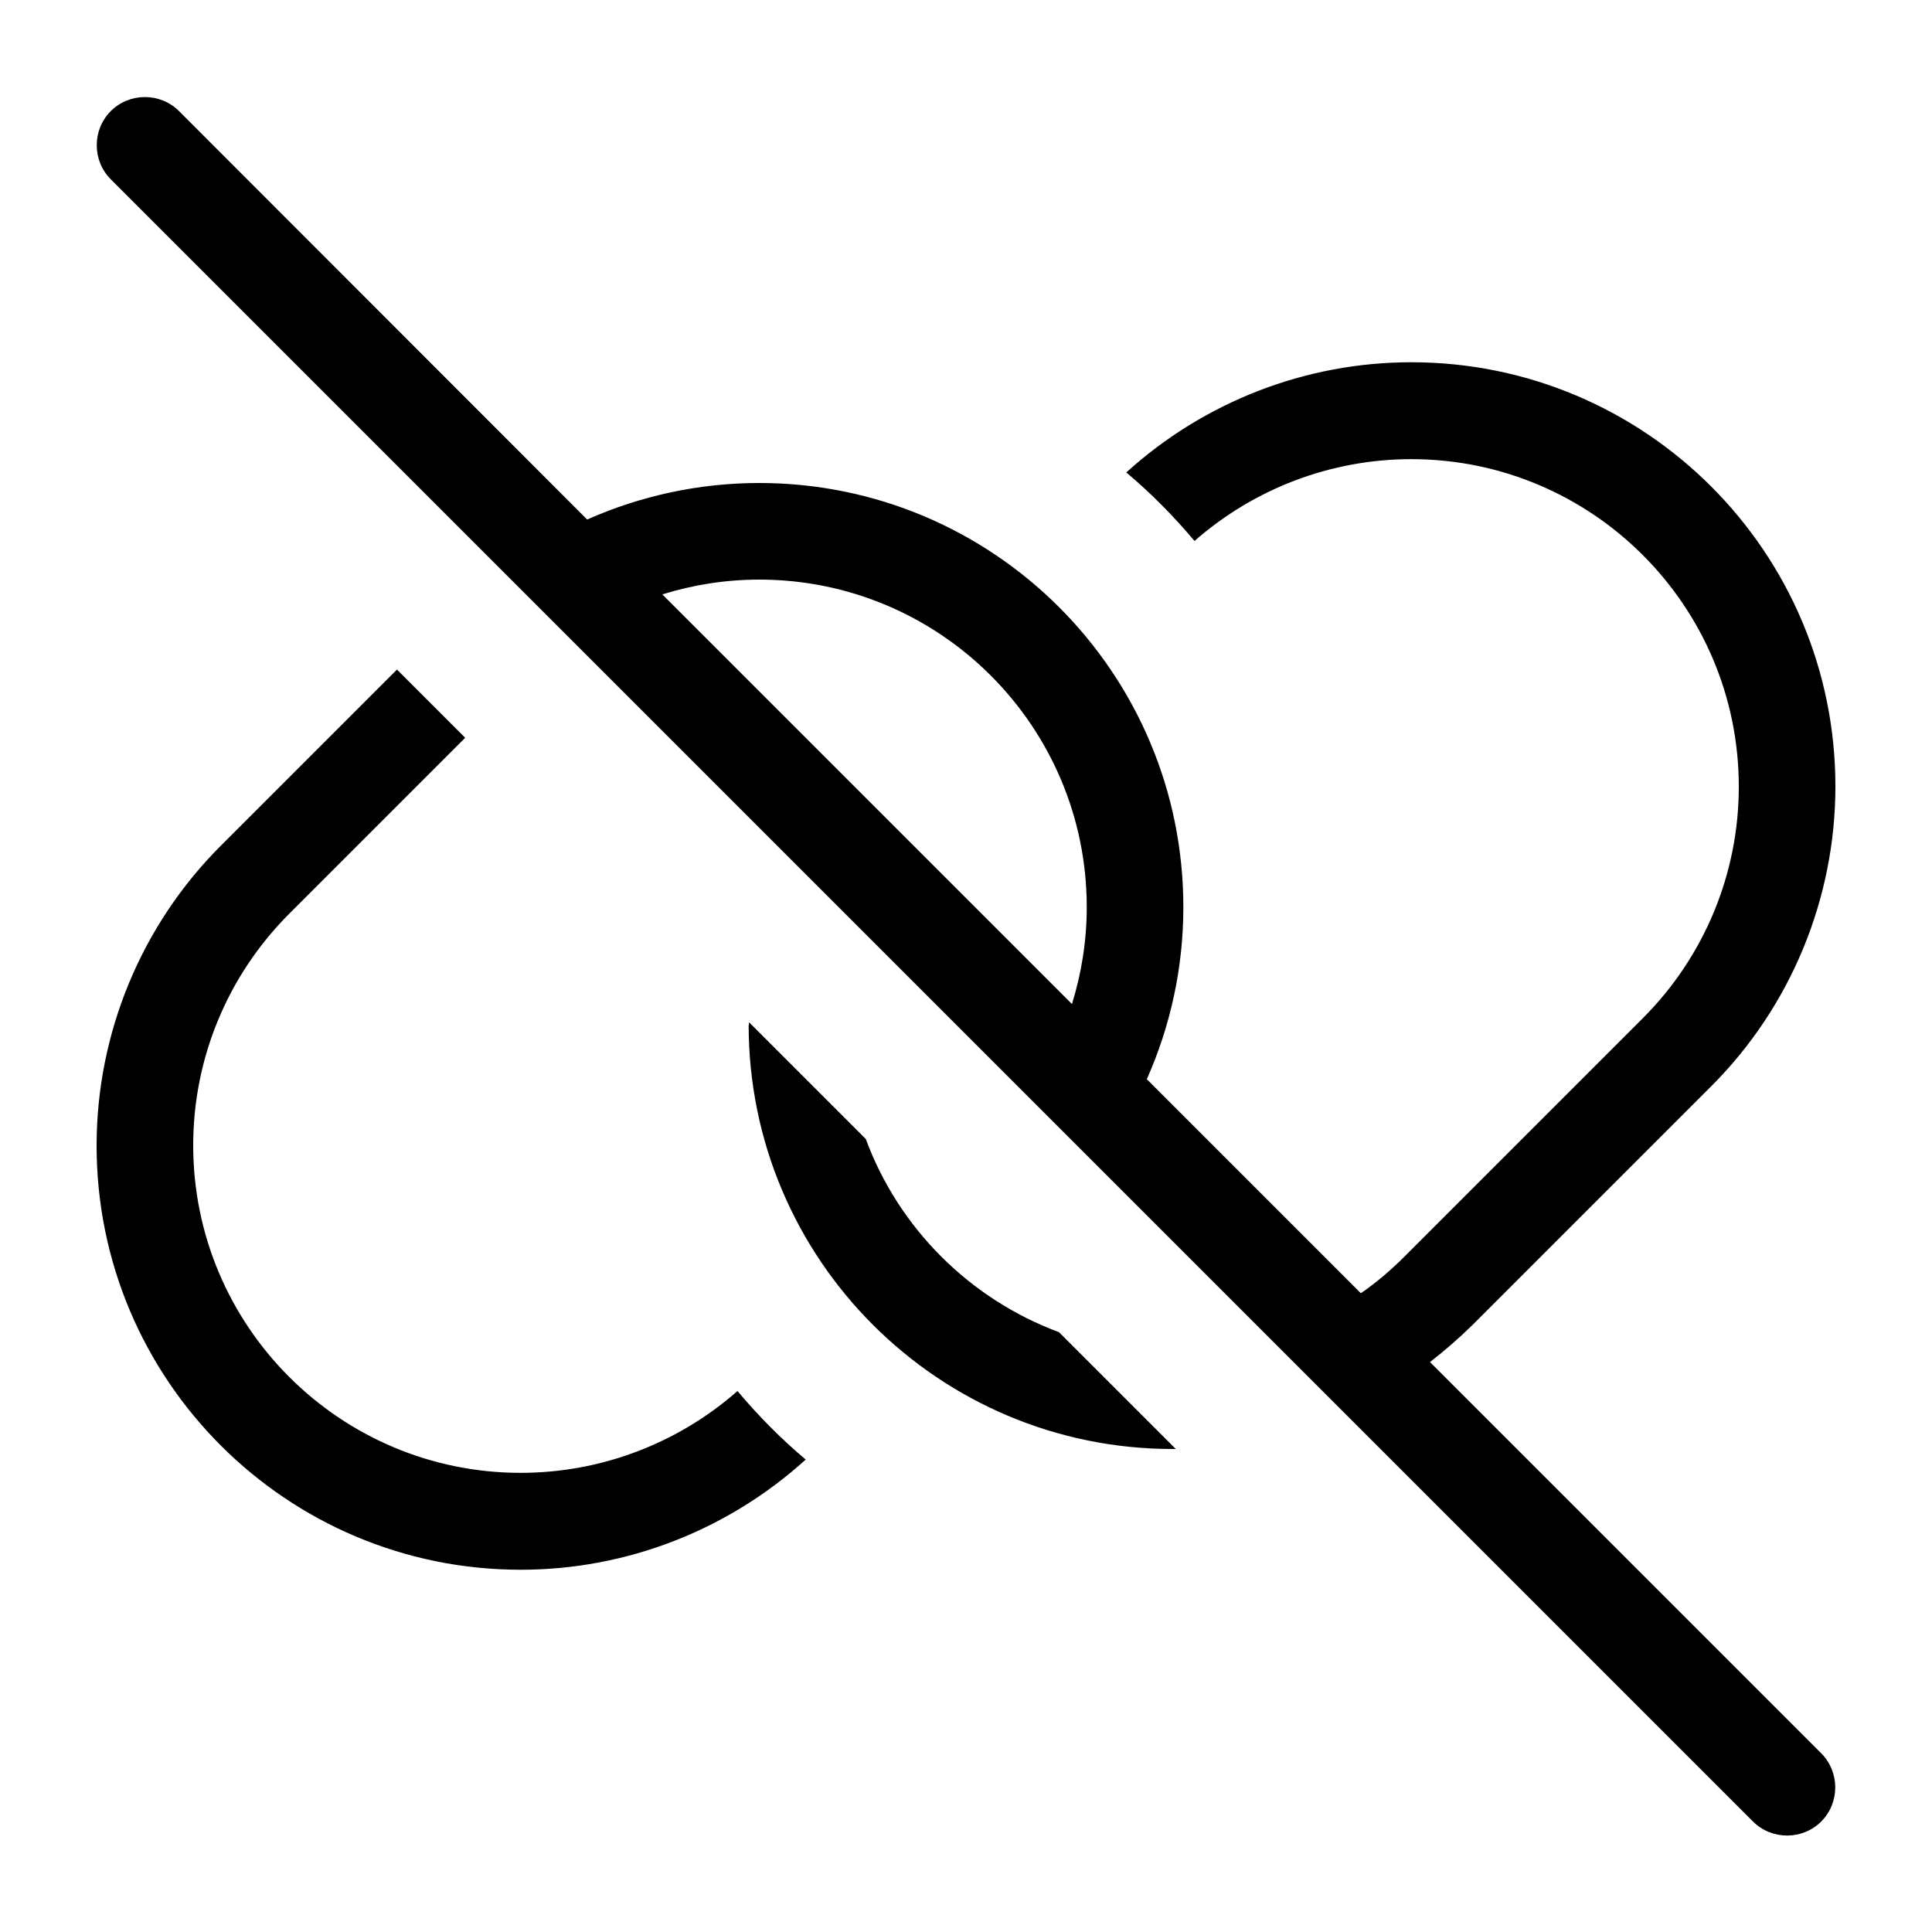
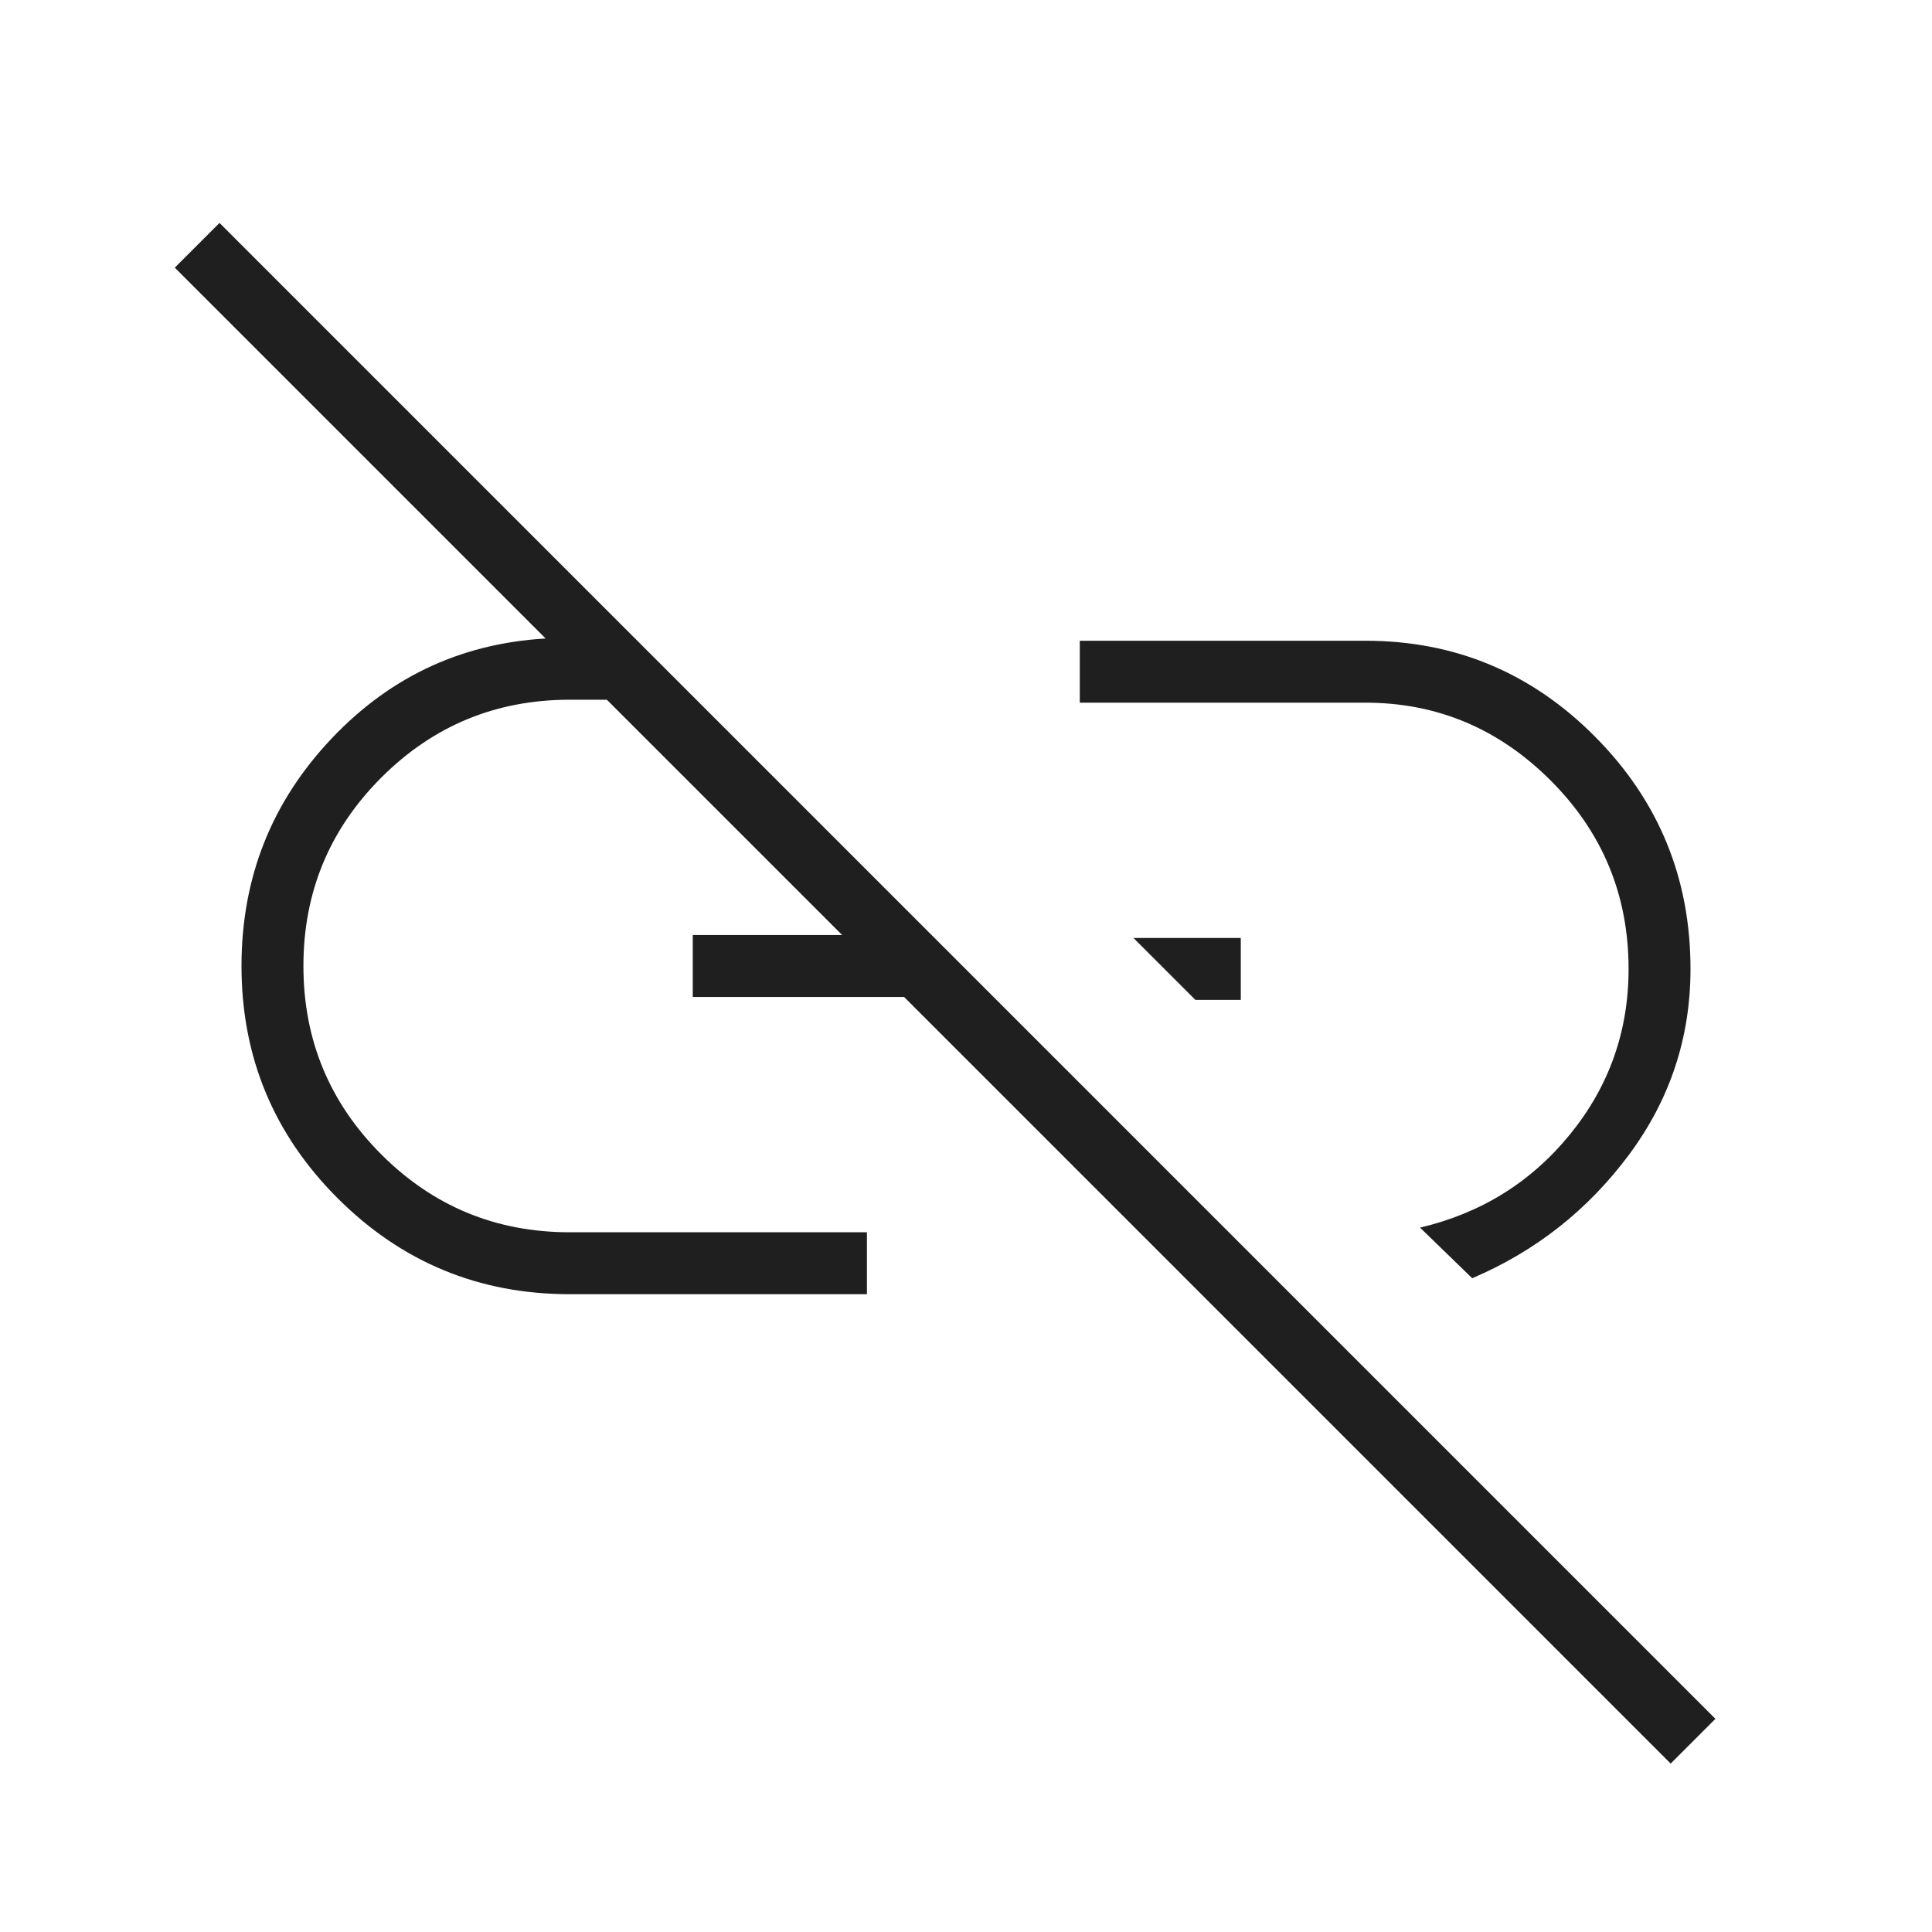
- <svg xmlns="http://www.w3.org/2000/svg" viewBox="0 0 640 640">
-   <path d="M59.3 36.8C53.1 30.6 42.9 30.6 36.7 36.8C30.5 43 30.5 53.2 36.7 59.4L580.7 603.4C586.9 609.6 597.1 609.6 603.3 603.4C609.5 597.2 609.5 587 603.3 580.8L473.7 451.2C478.6 447.4 483.3 443.3 487.8 438.9L566.9 359.8C593.2 333.5 608 297.7 608 260.5C608 182.9 545.1 120 467.5 120C432.5 120 398.9 133.1 373.1 156.5C381.3 163.4 388.8 171 395.7 179.2C415.5 161.8 441 152.1 467.5 152.1C527.4 152.1 576 200.7 576 260.6C576 289.4 564.6 316.9 544.2 337.3L465.1 416.4C460.7 420.8 455.9 424.9 450.8 428.4L379.9 357.5C387.8 339.7 392 320.4 392 300.5C392 222.9 329.1 160 251.5 160C231.7 160 212.3 164.2 194.5 172.1L59.3 36.8zM219.4 196.9C229.7 193.7 240.5 192 251.5 192C311.4 192 360 240.6 360 300.5C360 311.5 358.3 322.3 355.1 332.6L219.4 196.9zM73.1 280.2C46.8 306.5 32 342.3 32 379.5C32 457.1 94.9 520 172.5 520C207.5 520 241.1 506.9 266.9 483.5C258.7 476.6 251.2 469 244.3 460.8C224.5 478.2 199 487.9 172.5 487.9C112.6 487.9 64 439.3 64 379.4C64 350.6 75.4 323.1 95.8 302.7L154.1 244.4L131.5 221.8L73.2 280.1zM248 339.5C248 417.1 310.9 480 388.5 480L389.5 480L350.8 441.3C321.2 430.3 297.7 406.8 286.8 377.3L248.1 338.6L248.1 339.6z" />
+ <svg xmlns="http://www.w3.org/2000/svg" height="48px" viewBox="0 -960 960 960" width="48px" fill="#1f1f1f">
+   <path d="M731.54-324.85 705.62-350q45.61-10.77 74.61-46.46t29-82.08q0-54.92-38.69-93.61-38.69-38.7-92.08-38.7H536.54v-30.77h141.92q66.85 0 114.19 47.74Q840-546.15 840-478.54q0 51.23-30.62 92.39-30.61 41.15-77.84 61.3ZM594-463.15l-30.77-30.77h53.31v30.77H594ZM830.15-83.69 86.85-827l22.23-22.23 743.3 743.31-22.23 22.23ZM430.77-316.92H283.08q-67.62 0-115.35-47.73Q120-412.38 120-480q0-65.85 44.88-113.15 44.89-47.31 110.04-49.77h18.46L324-612.31h-40.92q-54.93 0-93.62 38.69-38.69 38.7-38.69 93.62t38.69 93.62q38.69 38.69 93.62 38.69h147.69v30.77Zm-86.54-147.7v-30.76h96.69l30 30.76H344.23Z" />
</svg>
